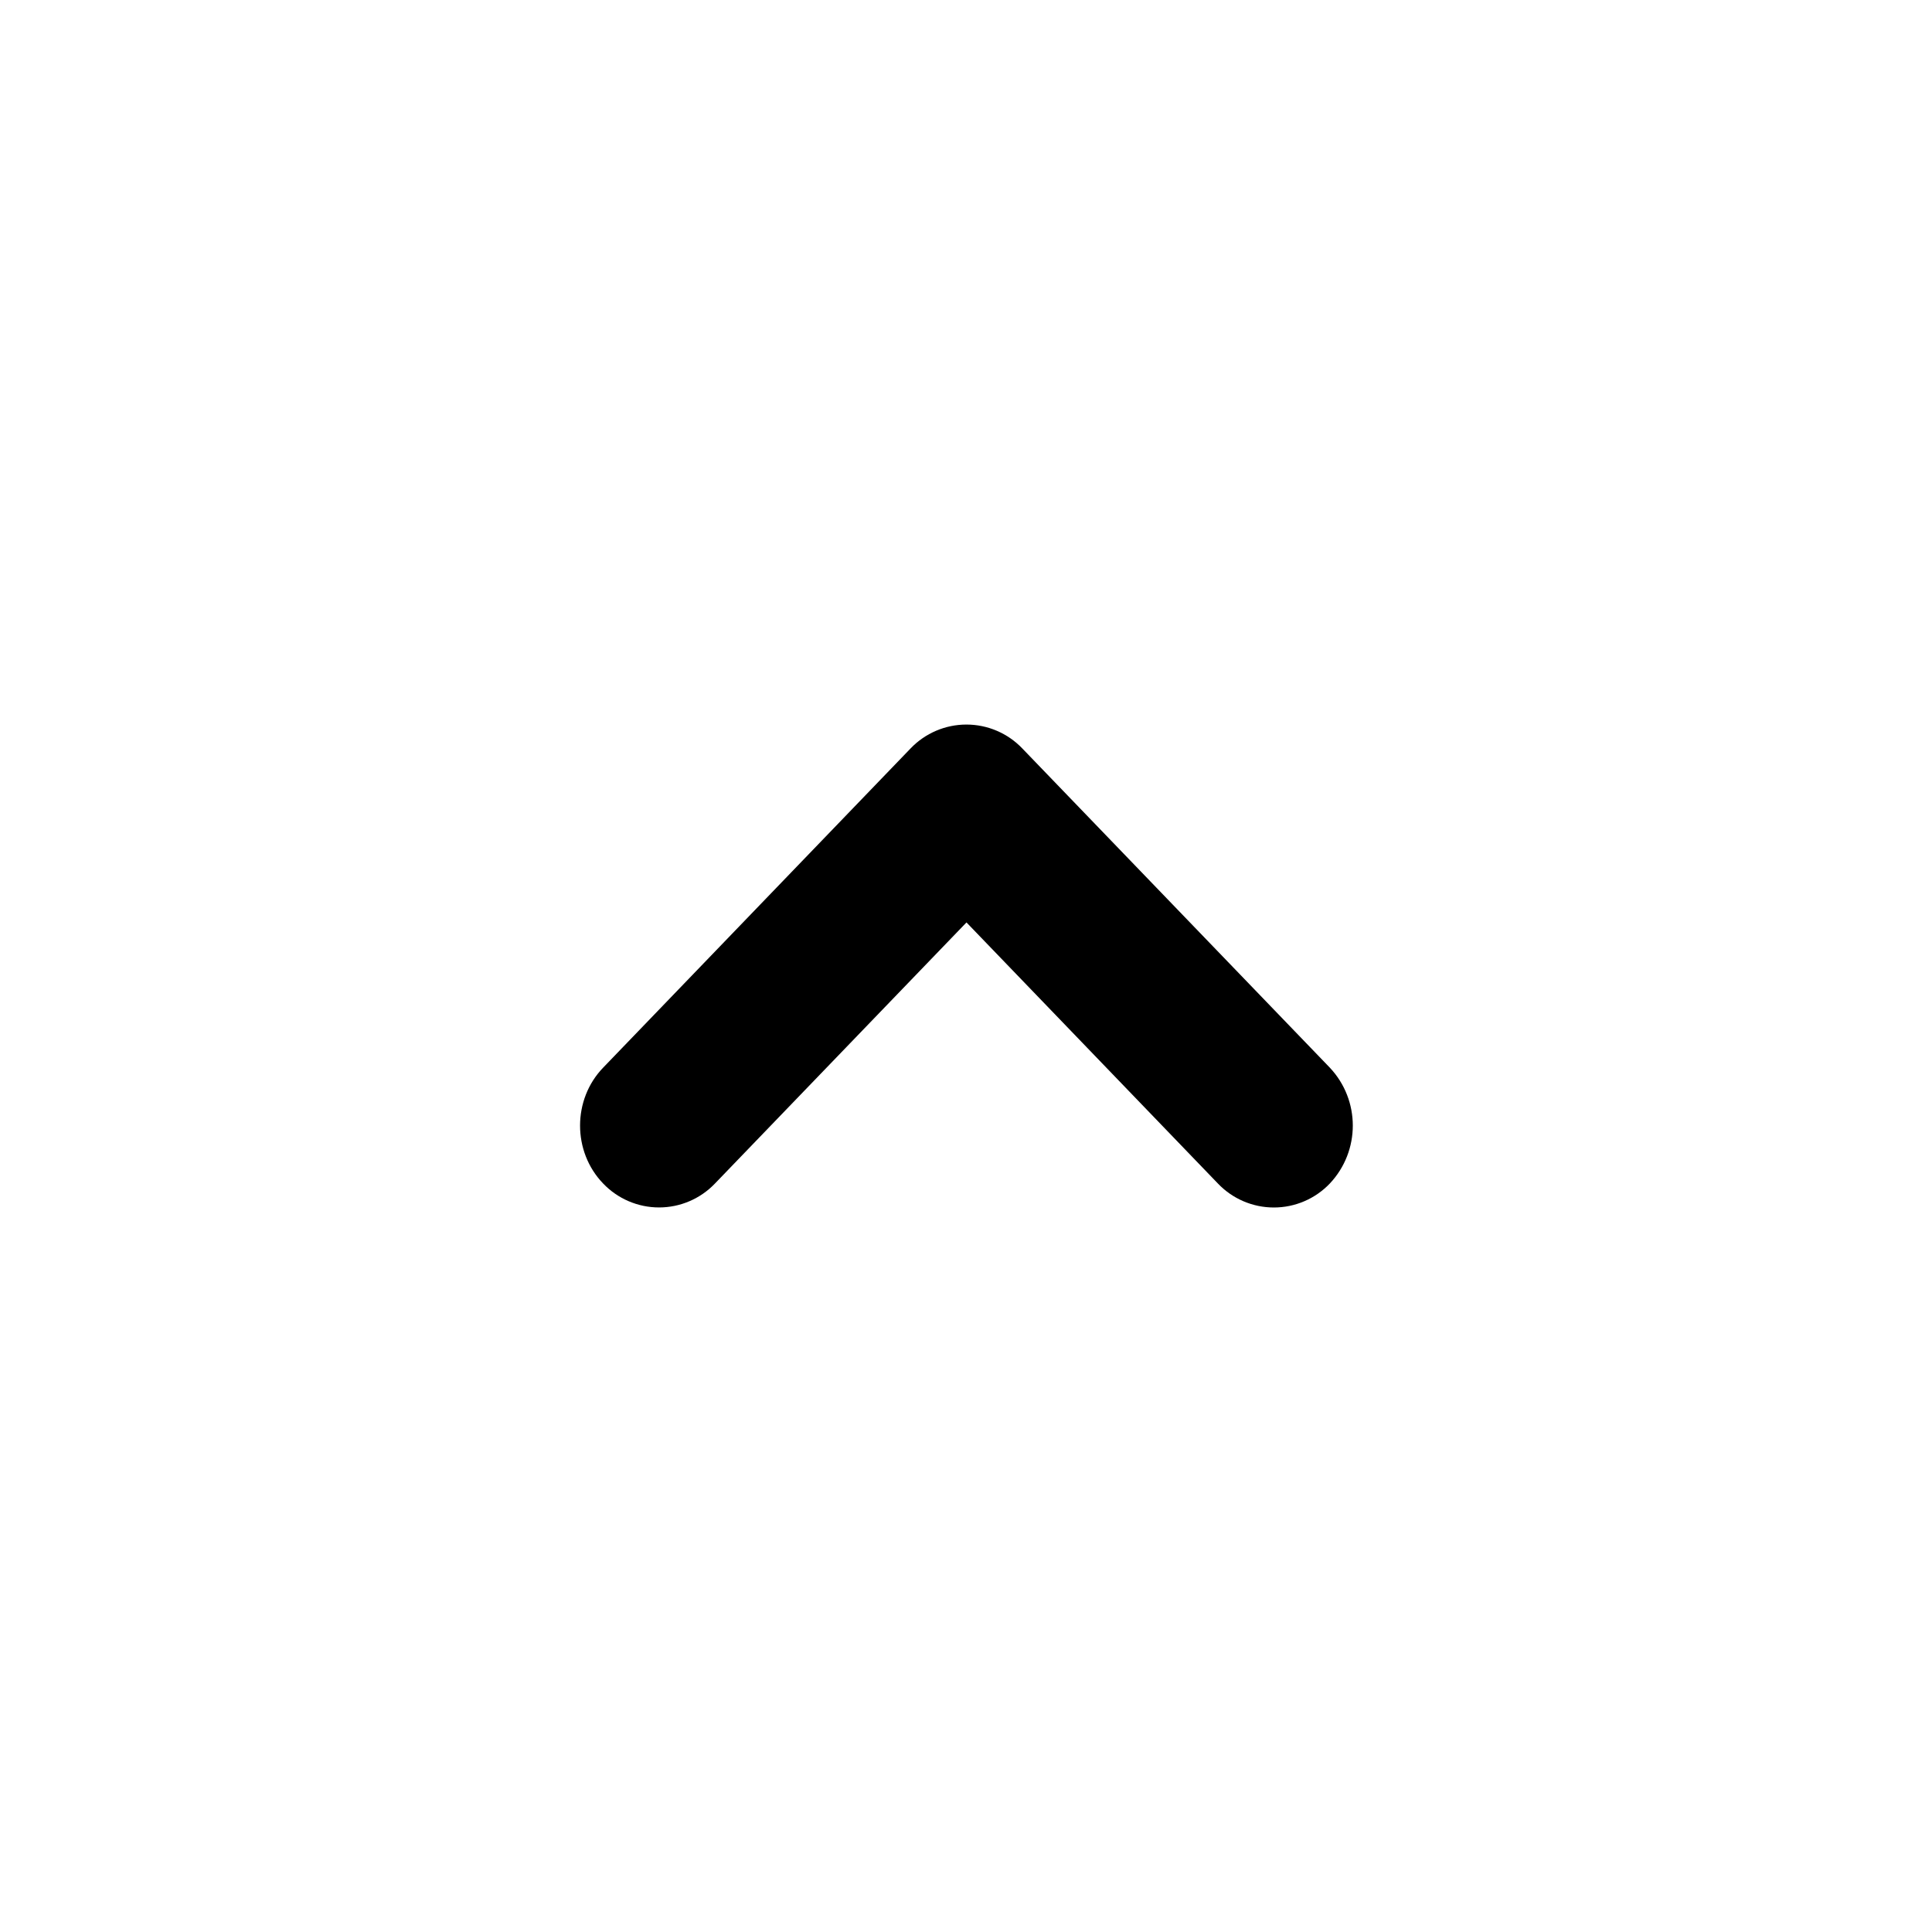
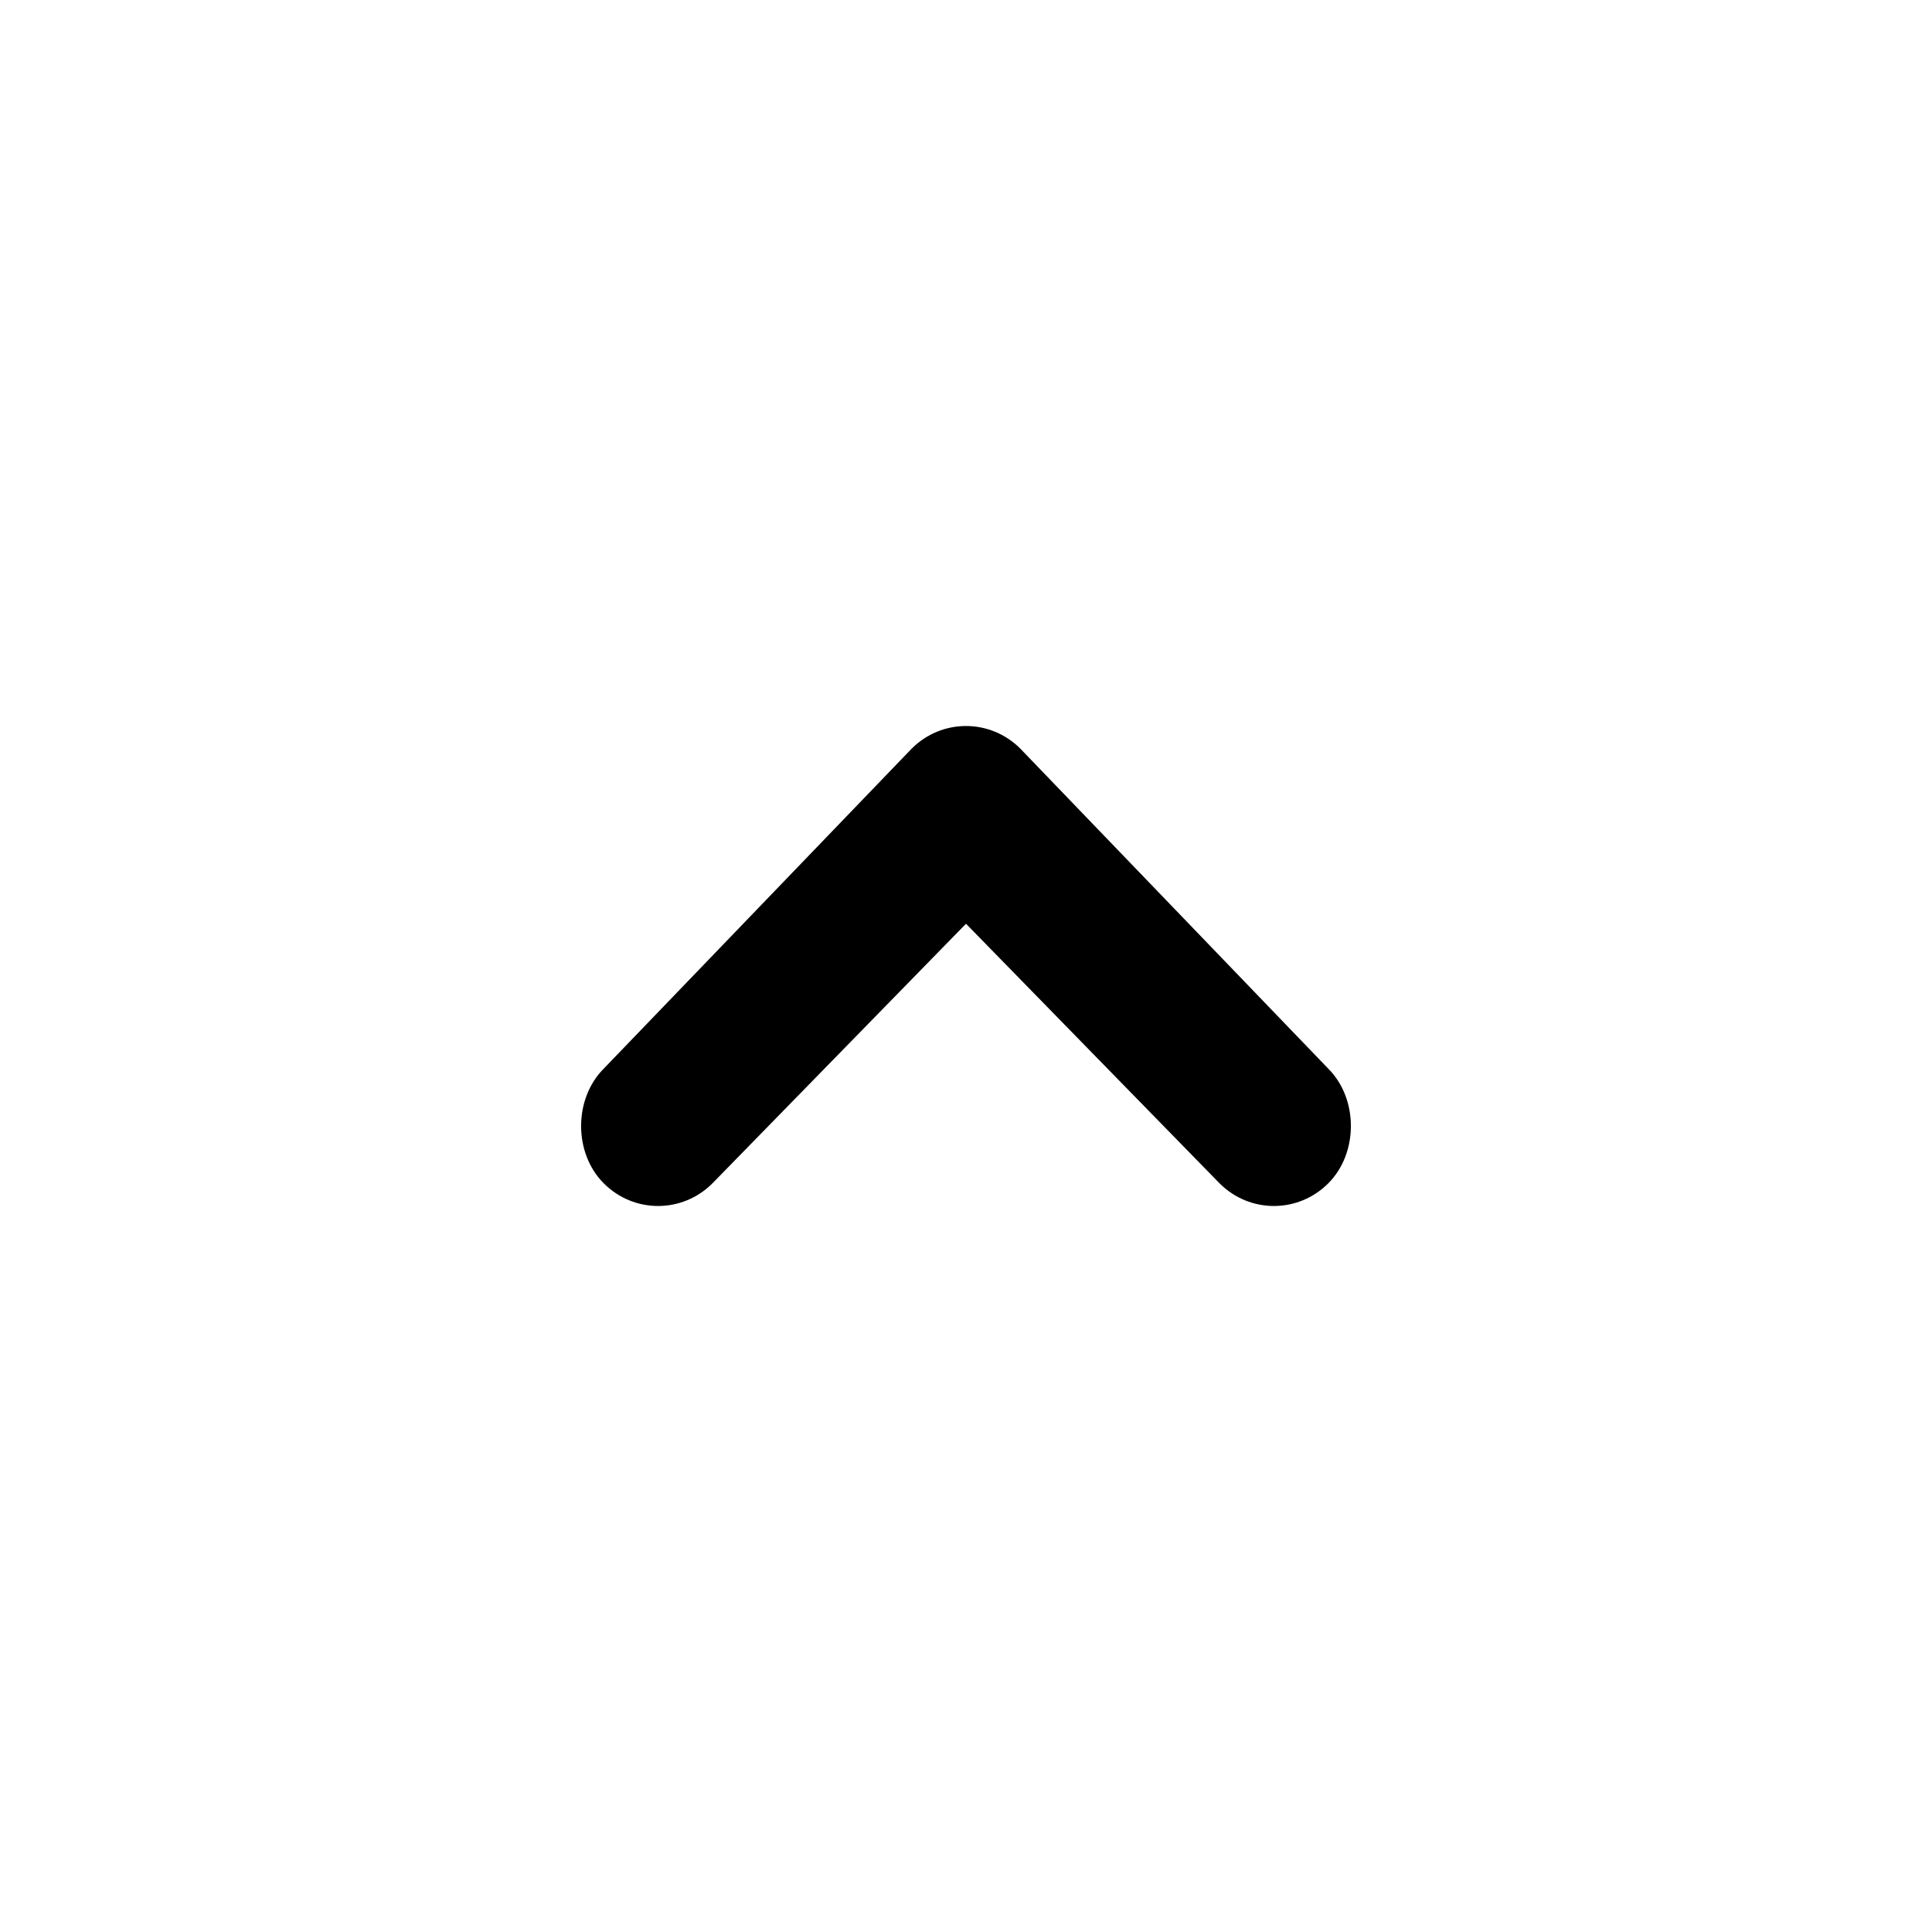
- <svg xmlns="http://www.w3.org/2000/svg" t="1687849243934" class="icon" viewBox="0 0 1024 1024" version="1.1" p-id="4549" width="32" height="32">
-   <path d="M512.256 488.909l133.274 138.394a40.96 40.96 0 0 0 59.29 0 44.8 44.8 0 0 0 0-61.44L541.85 396.698a40.96 40.96 0 0 0-59.238 0l-162.918 169.165c-16.333 16.896-16.333 44.544 0 61.44a40.96 40.96 0 0 0 59.238 0L512.256 488.909z" p-id="4550" />
+ <svg xmlns="http://www.w3.org/2000/svg" class="icon" width="200px" height="200.00px" viewBox="0 0 1024 1024" version="1.1">
+   <path d="M512 489.6l134.4 137.6c16 16 41.6 16 57.6 0s16-44.8 0-60.8l-163.2-169.6c-16-16-41.6-16-57.6 0L320 566.4c-16 16-16 44.8 0 60.8s41.6 16 57.6 0l134.4-137.6z" />
</svg>
